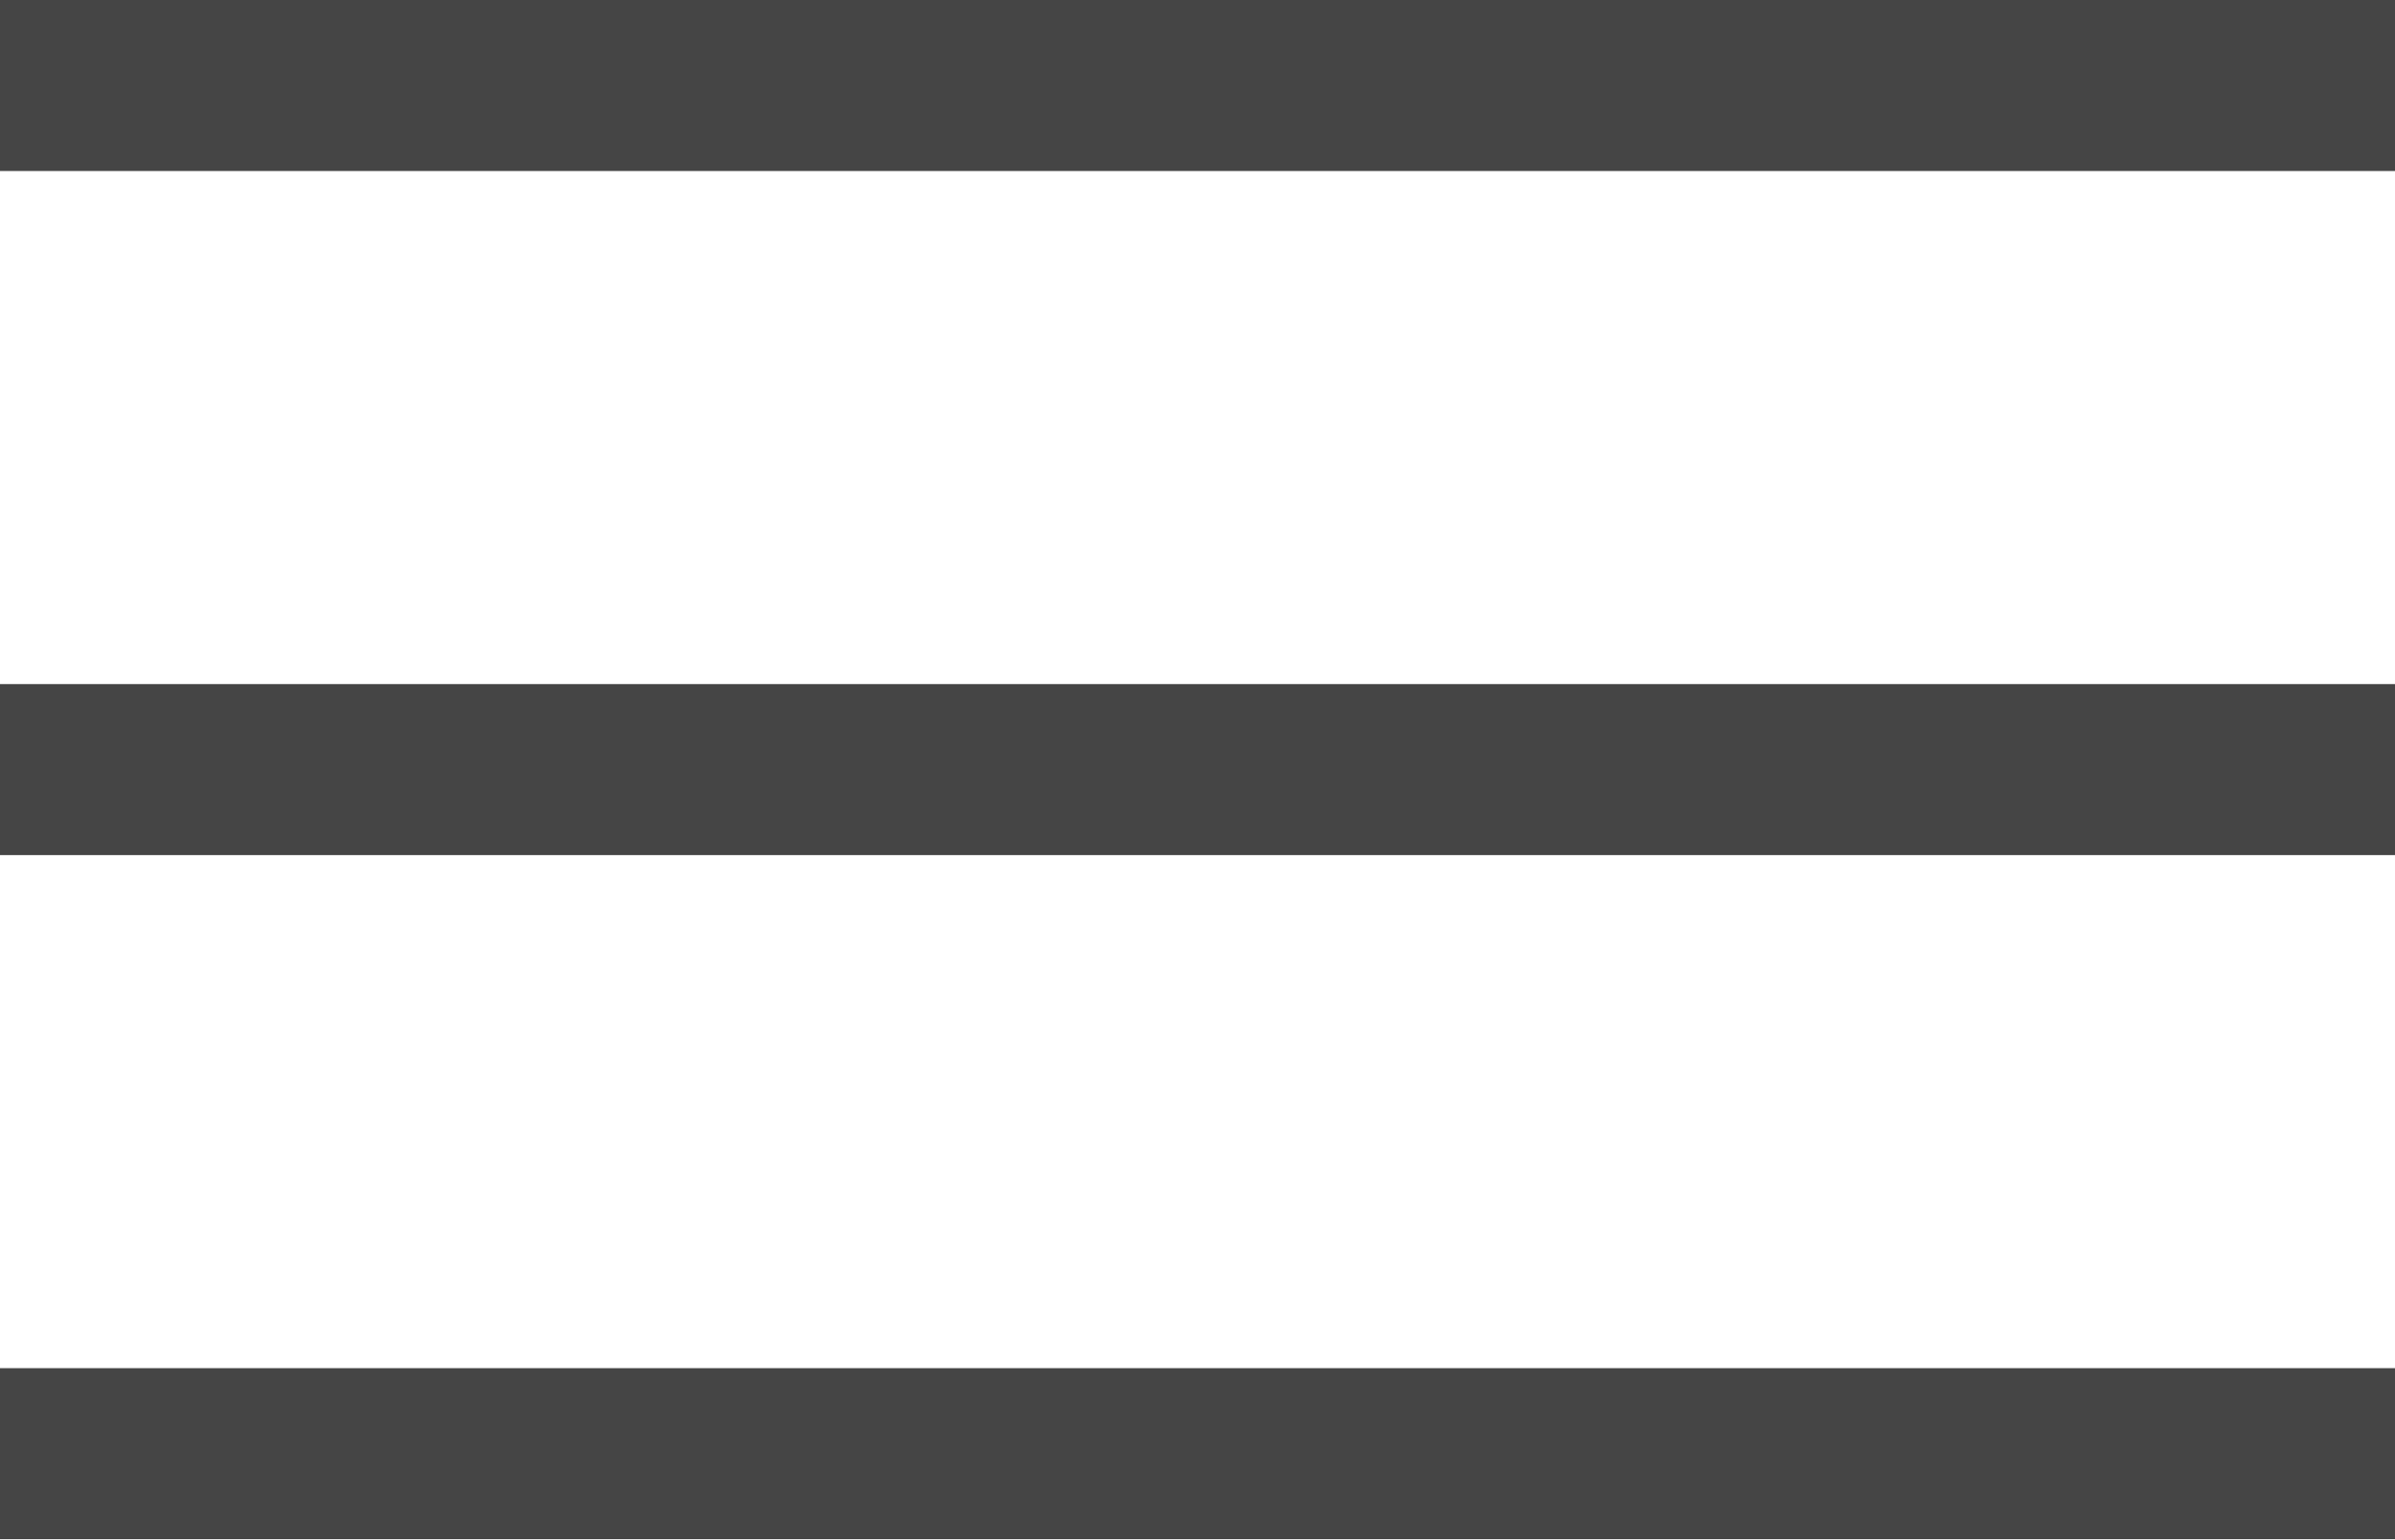
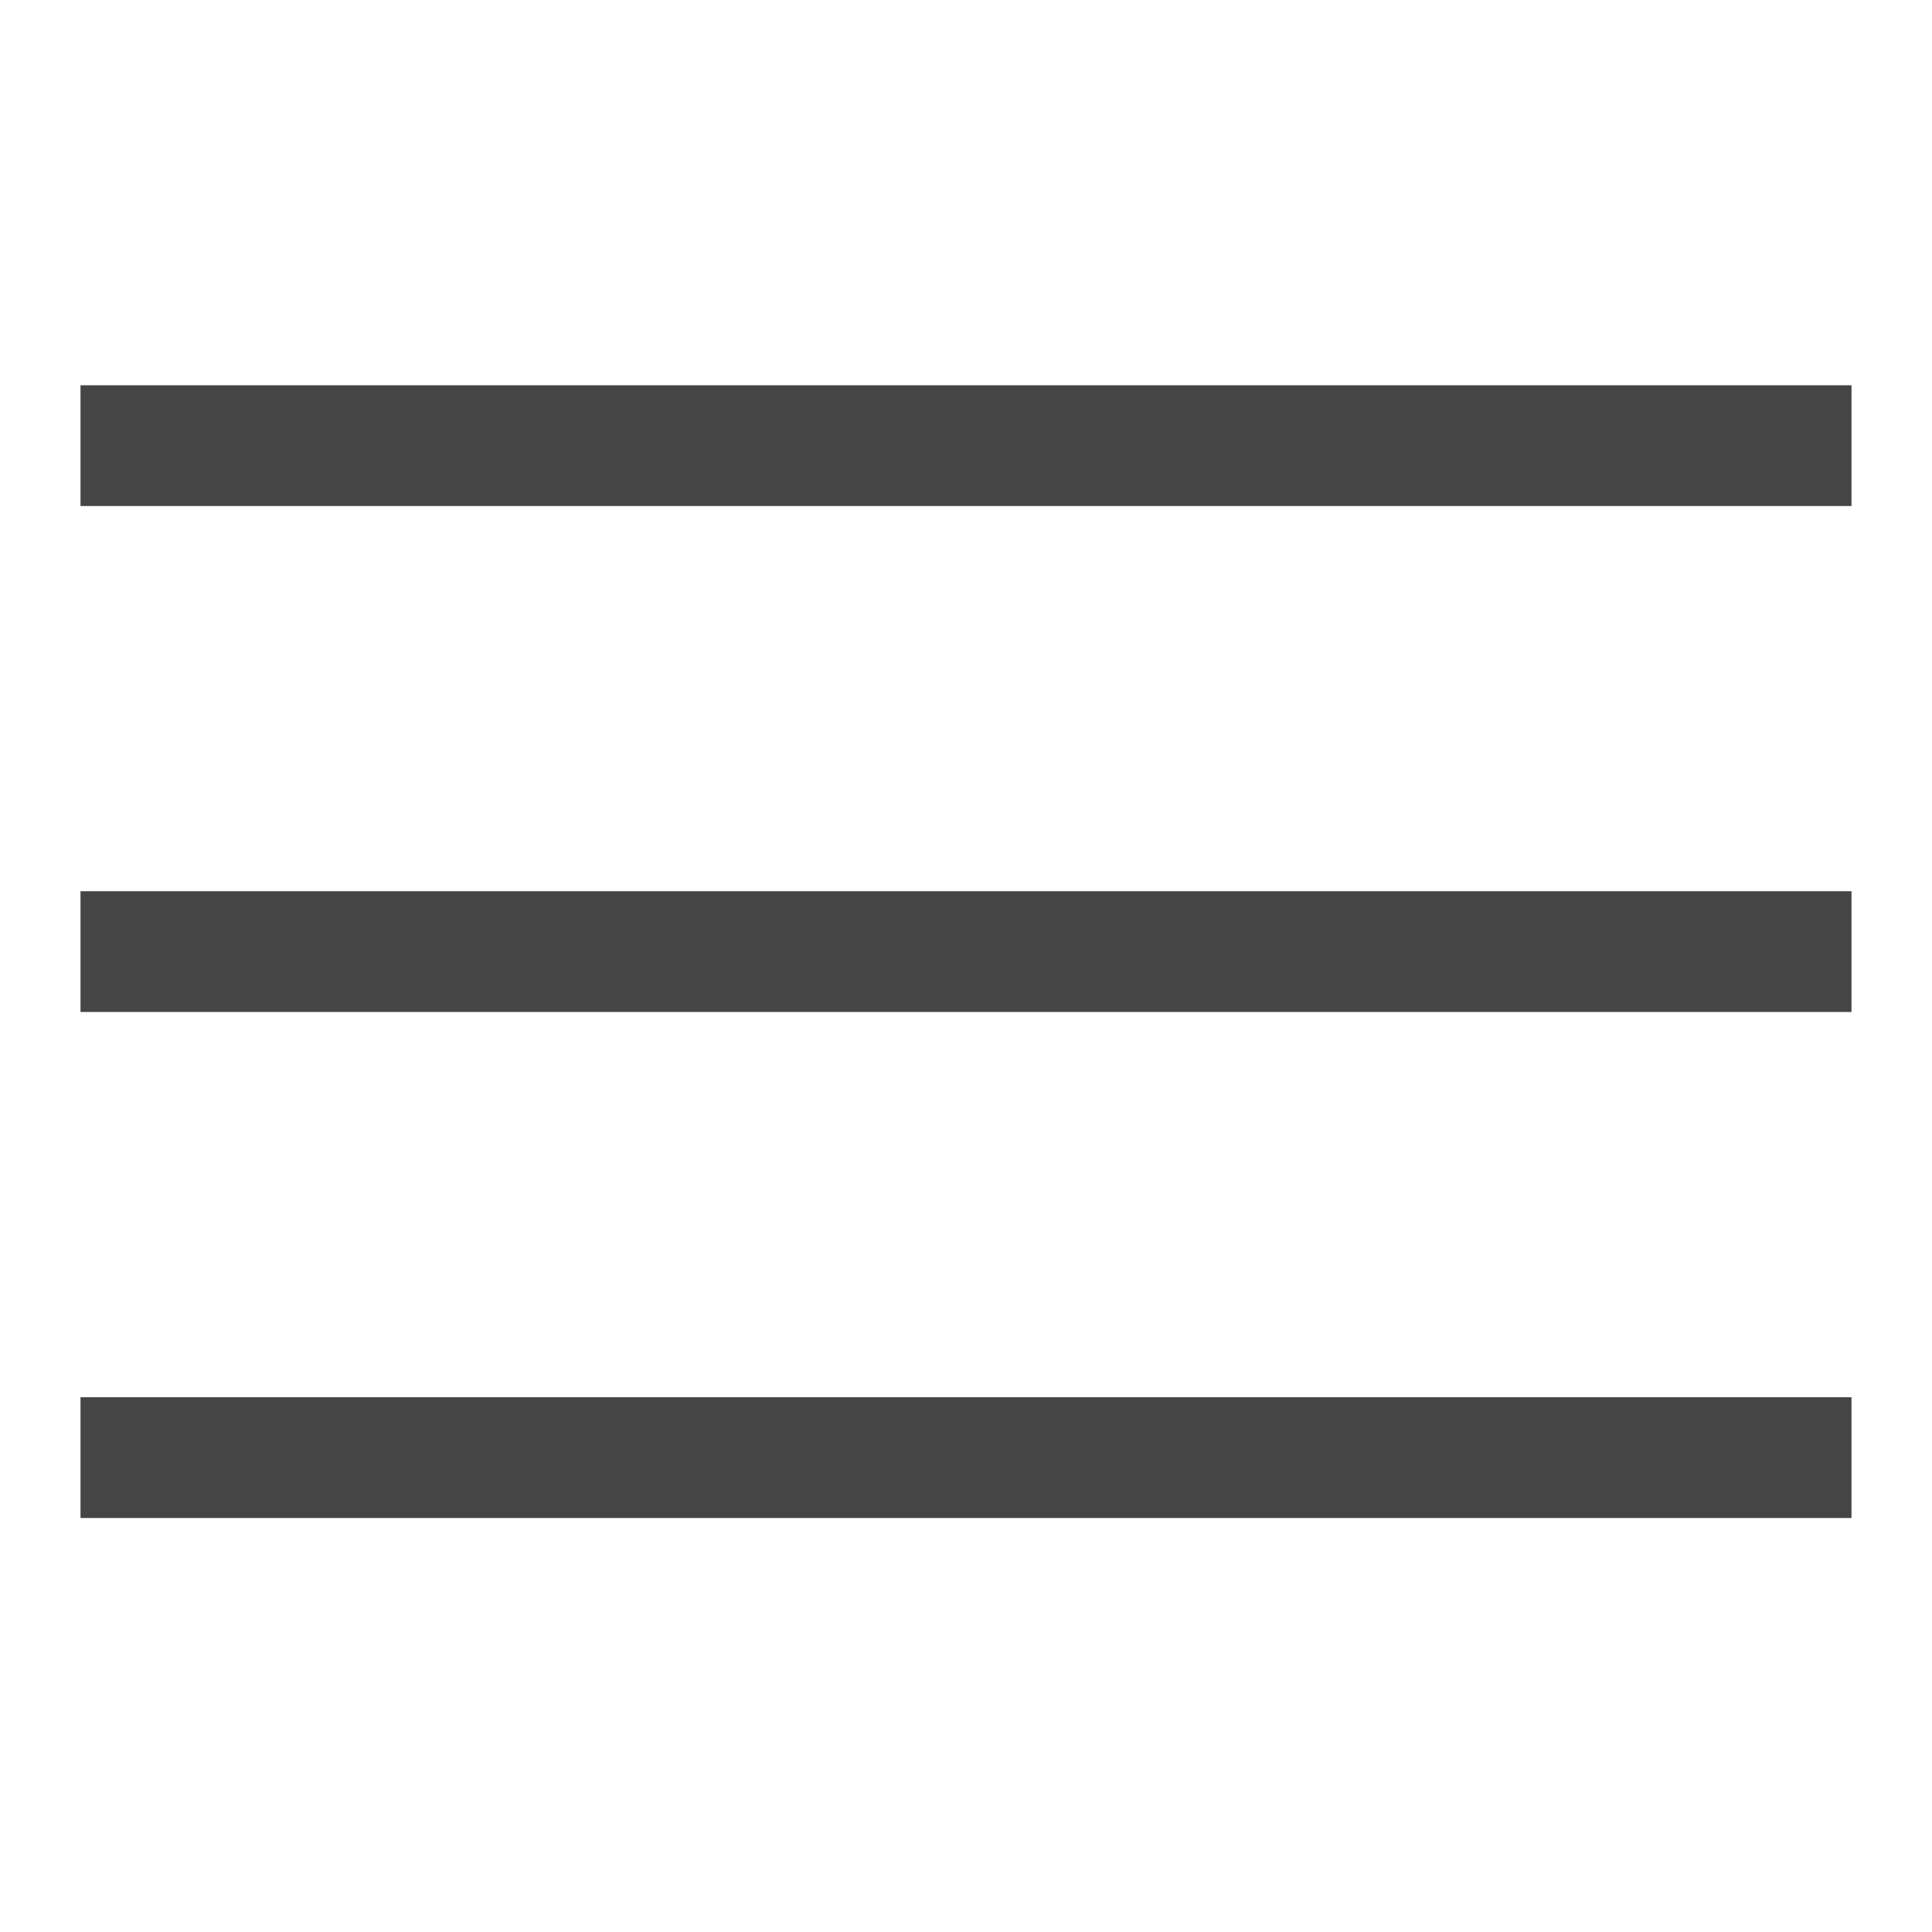
- <svg xmlns="http://www.w3.org/2000/svg" width="70" height="45" viewBox="0 0 70 45" fill="none">
-   <line y1="2.5" x2="70" y2="2.5" stroke="#454545" stroke-width="5" />
-   <line y1="22.5" x2="70" y2="22.5" stroke="#454545" stroke-width="5" />
-   <line y1="42.5" x2="70" y2="42.5" stroke="#454545" stroke-width="5" />
+ <svg xmlns="http://www.w3.org/2000/svg" width="24" height="24" viewBox="0 0 24 24" fill="none">
+   <path d="M1 5.536H23" stroke="#454545" stroke-width="1.5" />
+   <path d="M1 11.821H23" stroke="#454545" stroke-width="1.5" />
+   <path d="M1 18.107H23" stroke="#454545" stroke-width="1.5" />
</svg>
